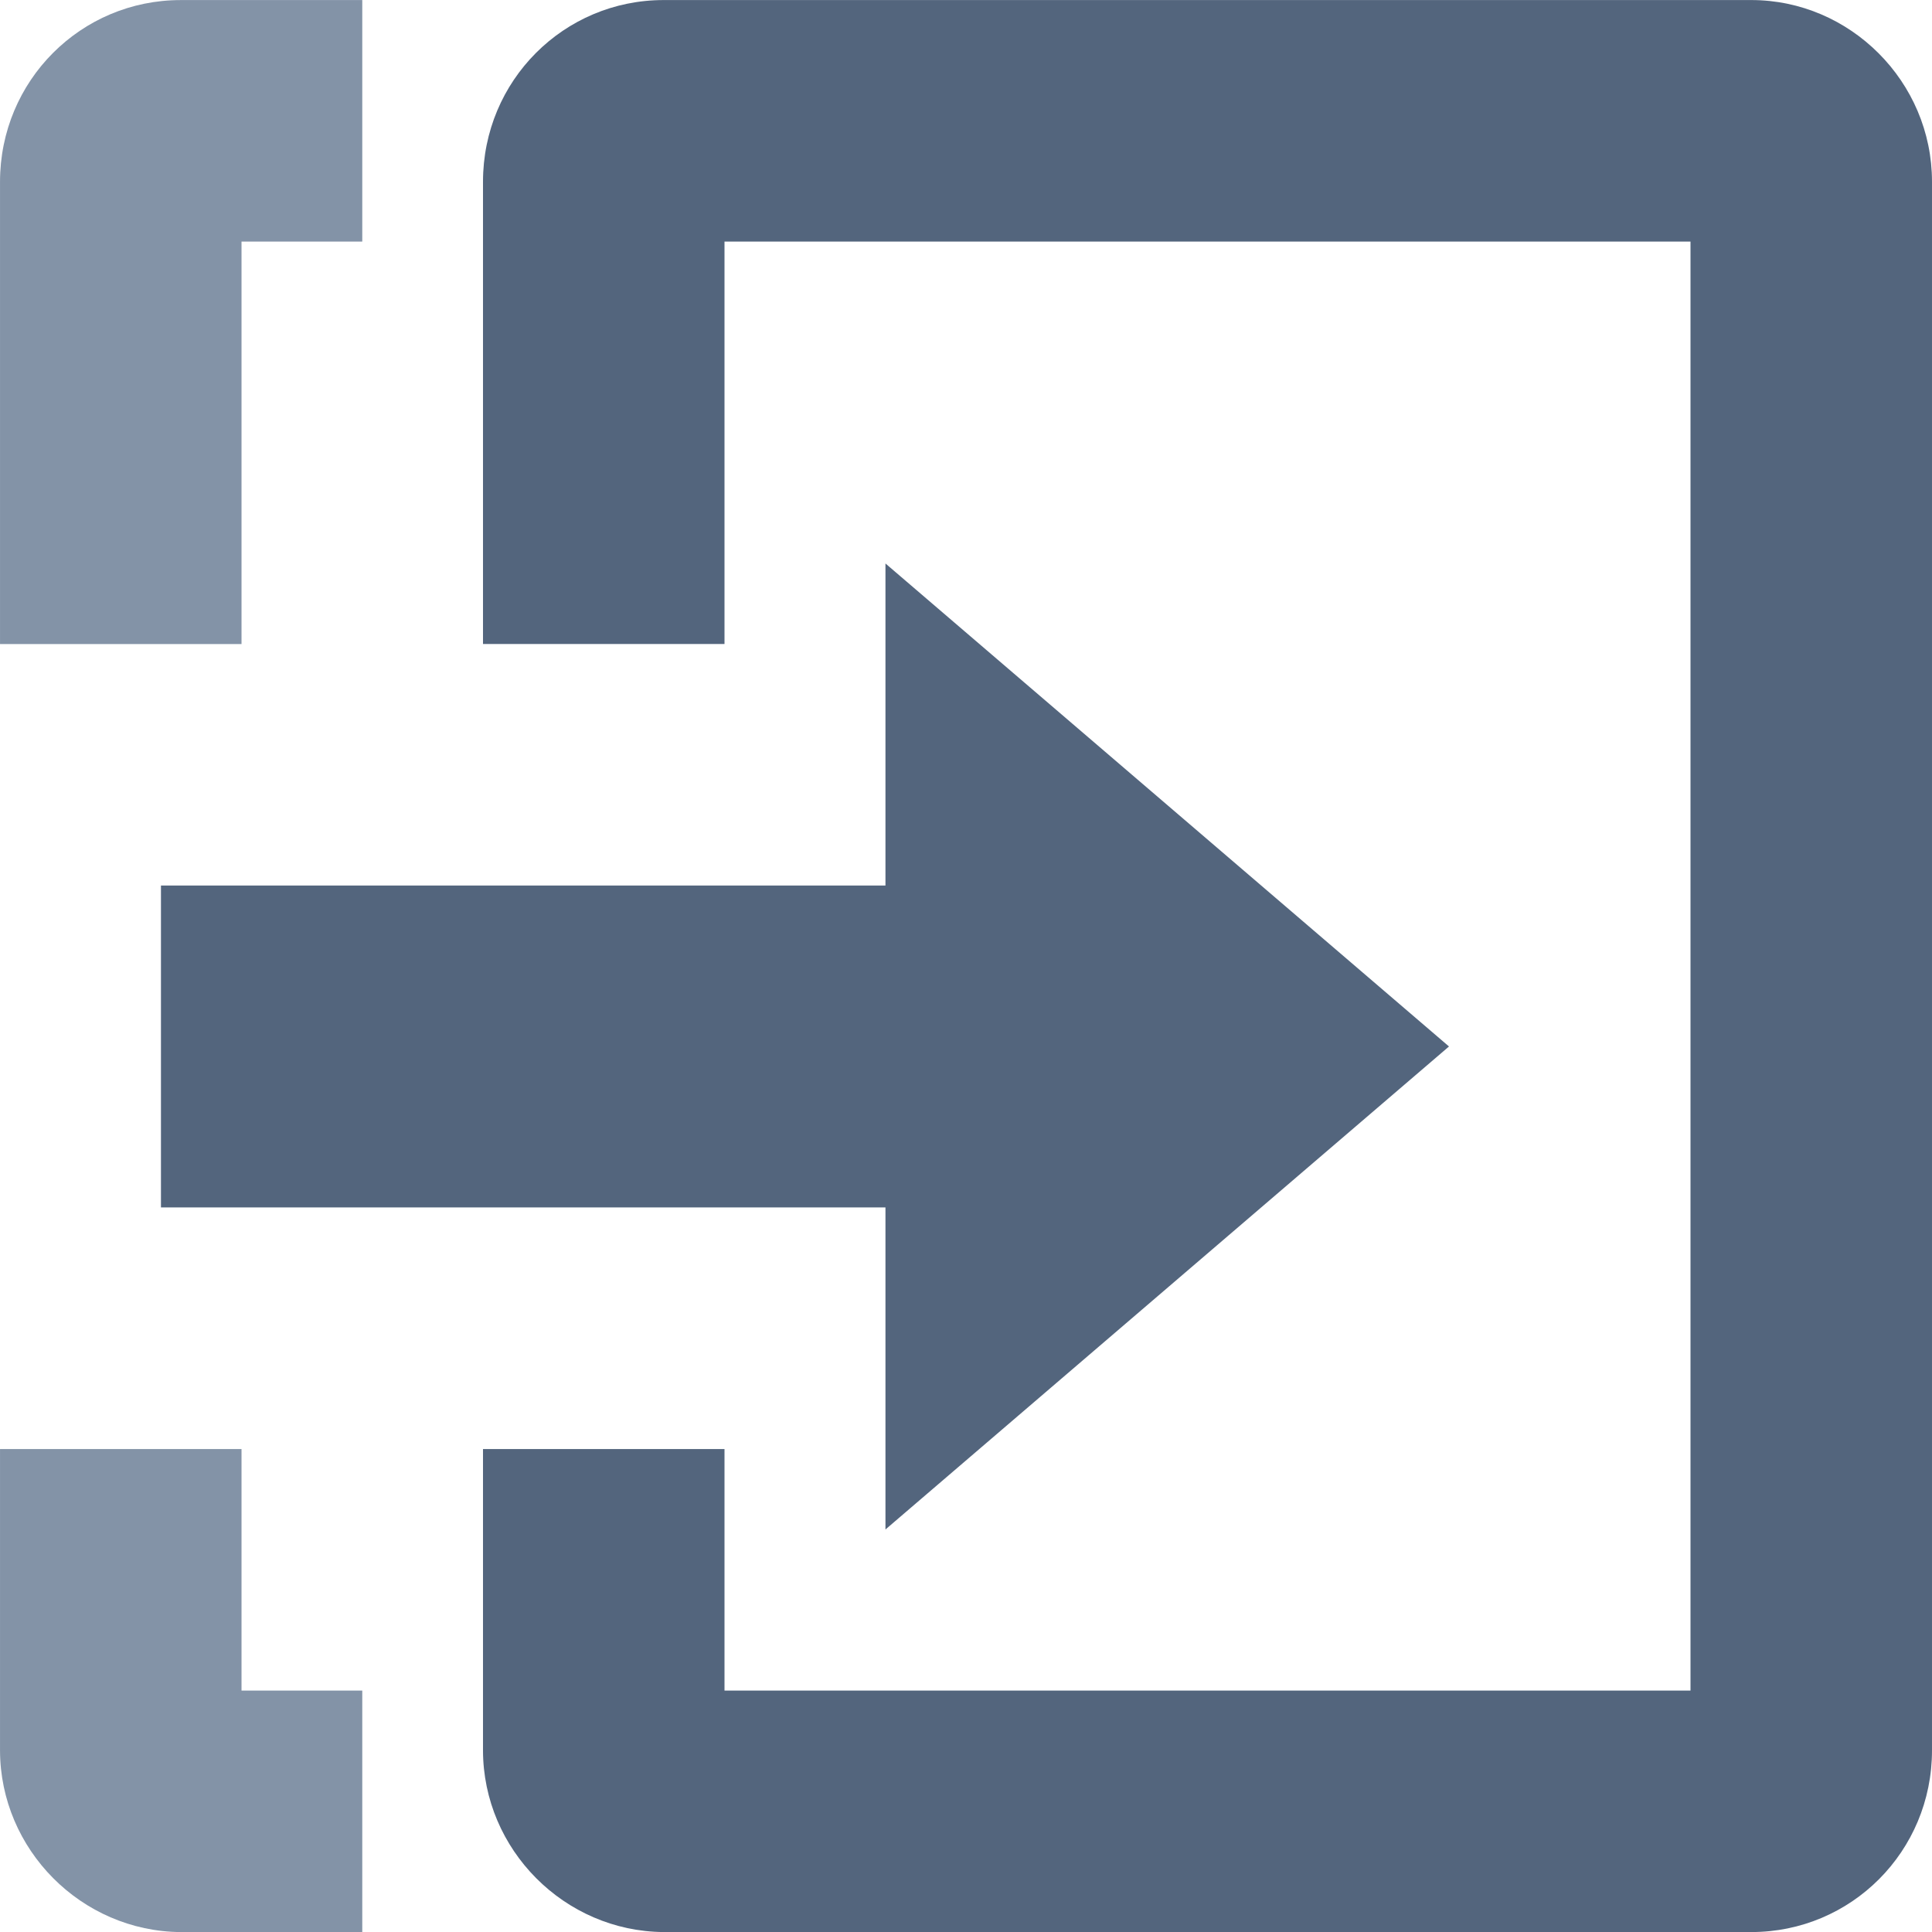
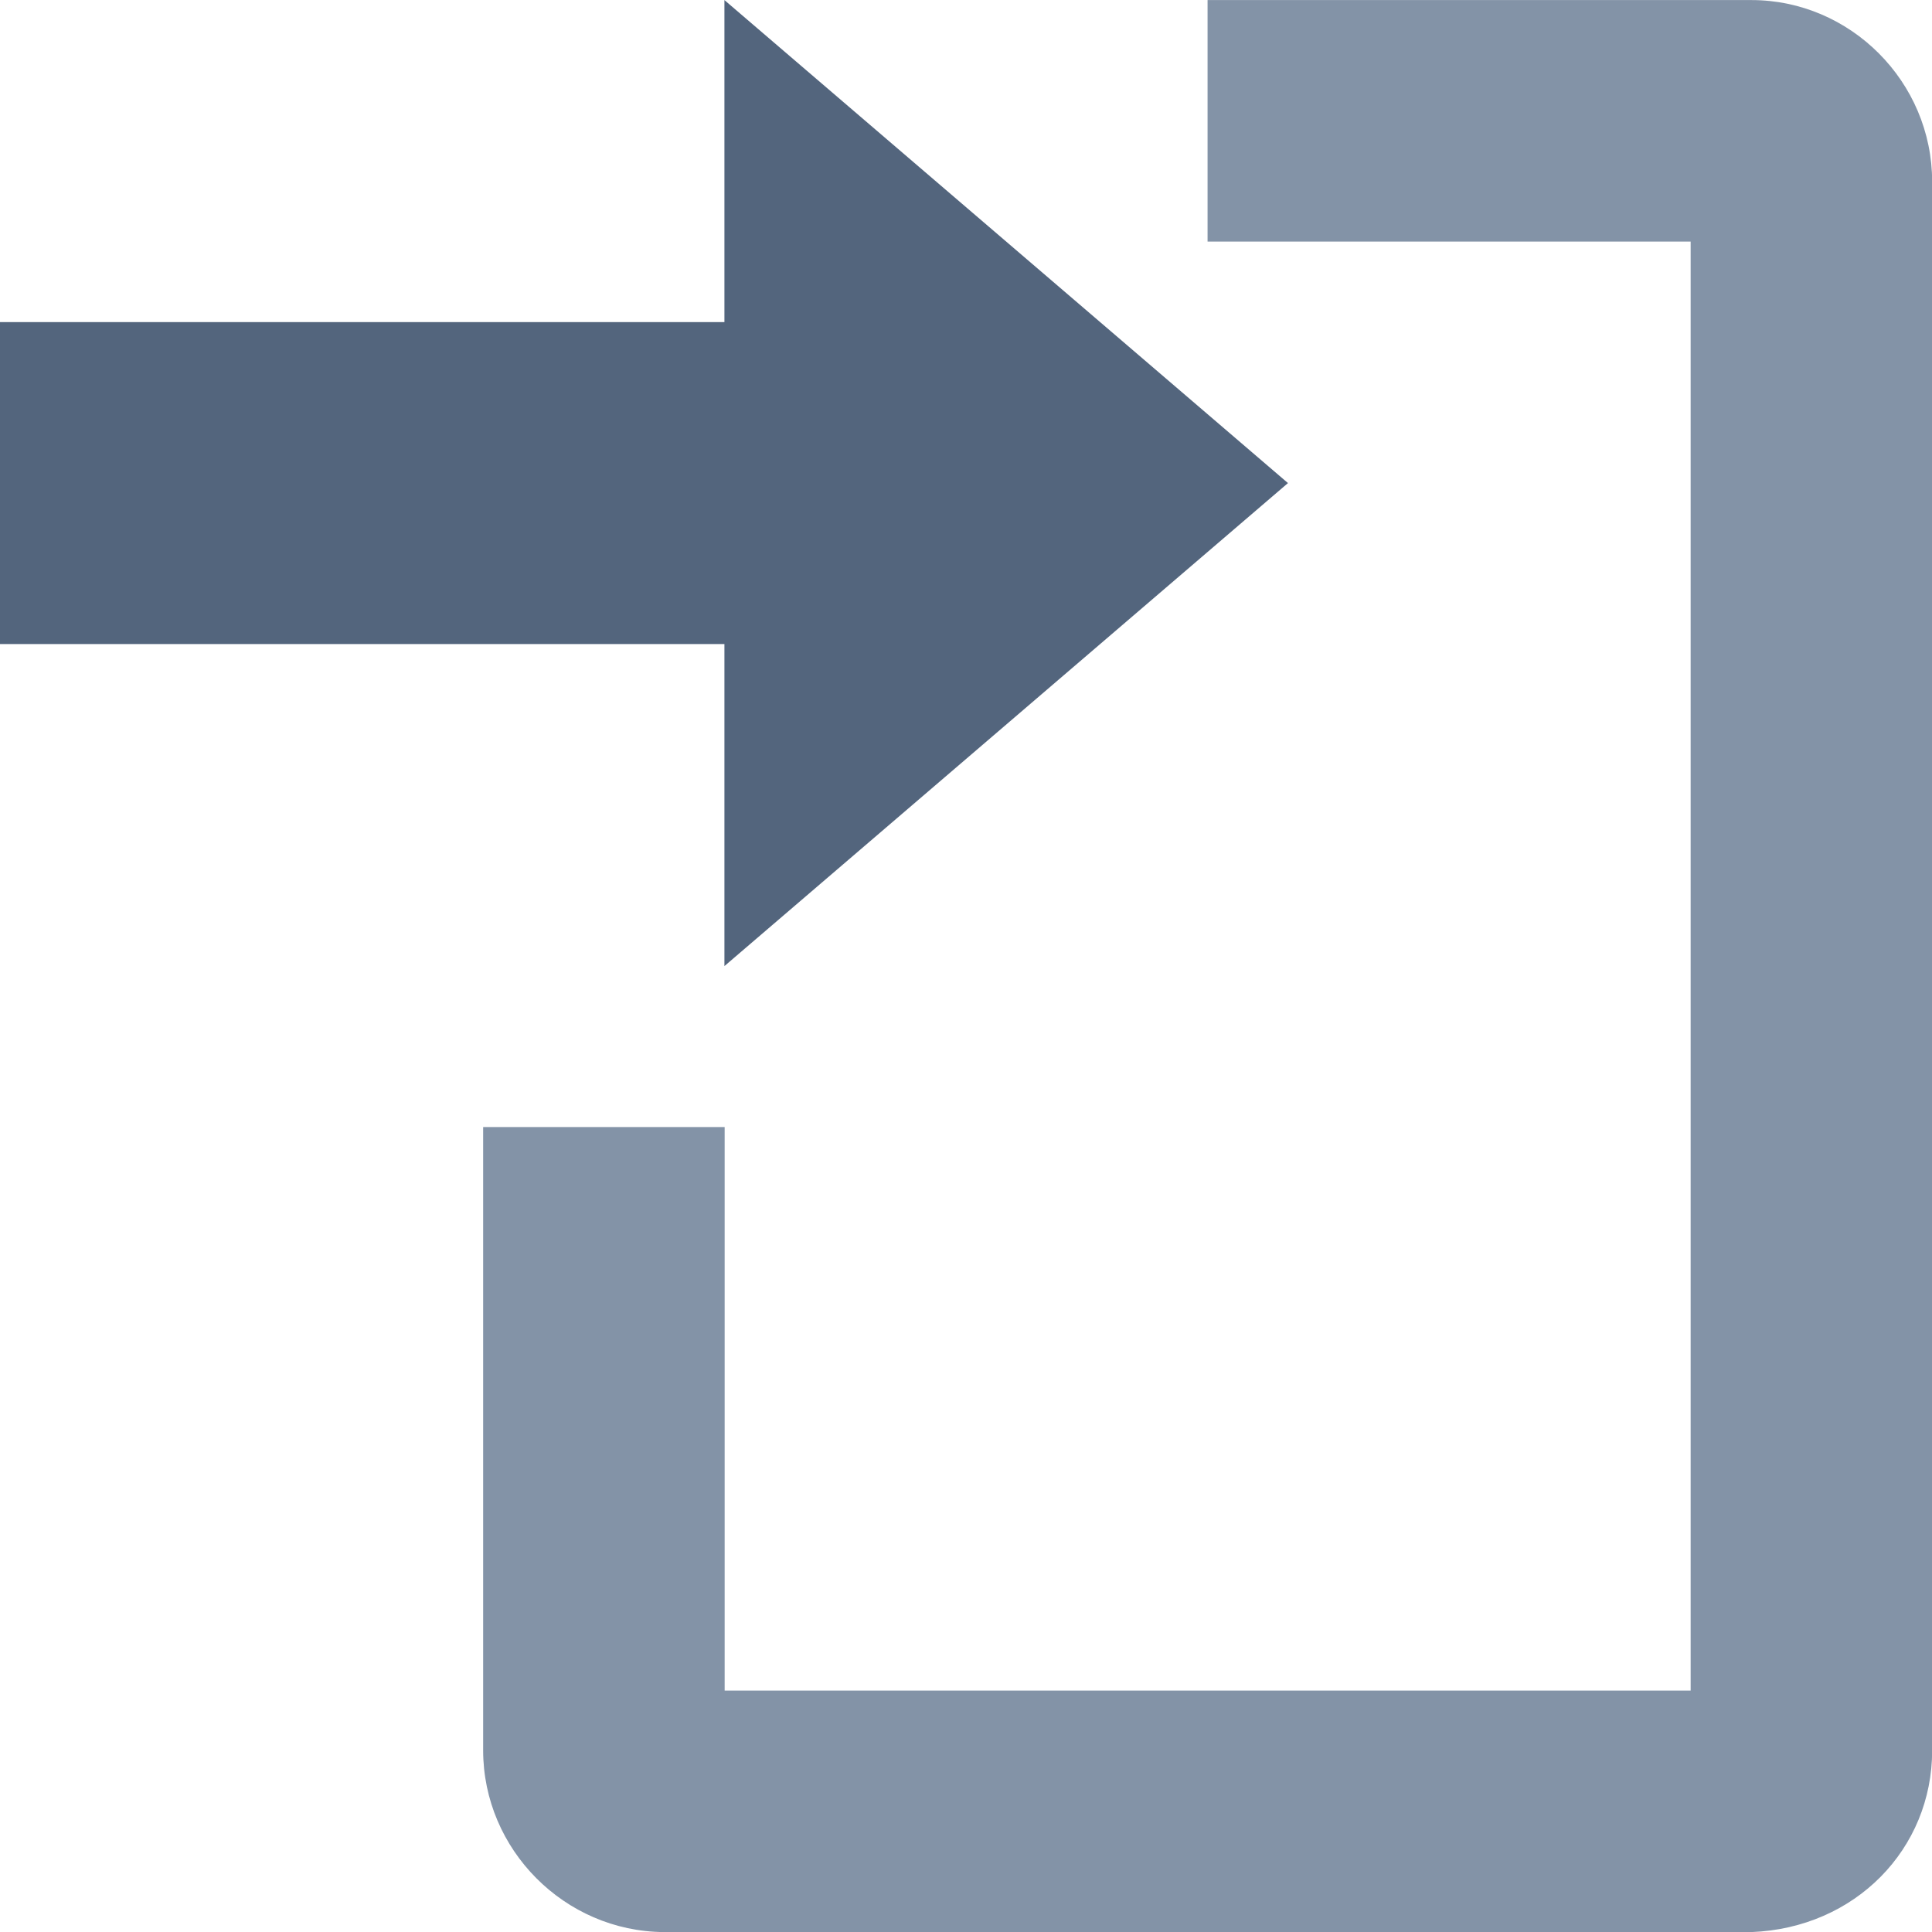
<svg xmlns="http://www.w3.org/2000/svg" width="100%" height="100%" viewBox="0 0 24 24" version="1.1" xml:space="preserve" style="fill-rule:evenodd;clip-rule:evenodd;stroke-linejoin:round;stroke-miterlimit:1.414;">
-   <g transform="matrix(1,0,0,1,-396,-488)">
-     <g id="move" transform="matrix(1.5,0,0,1.5,-423.681,-58.7463)">
-       <g transform="matrix(0.666667,0,0,0.666667,202.454,132.498)">
-         <path d="M516,366L519,366L519,369L520.5,369L520.5,372L518.244,372C517.011,371.991 516.002,370.975 516,369.743L516,366ZM520.5,351L519,351L519,356L516,356L516,350.258C516,349.001 517.005,348 518.244,348L520.5,348L520.5,351Z" style="fill:rgb(131,147,167);" />
+   <g transform="matrix(1,0,0,1,-620.001,-748)">
+     <g id="move-no-comp" transform="matrix(1.5,0,0,1.5,-175.666,325.325)">
+       <g transform="matrix(0.666667,0,0,0.666667,117.111,-216.883)">
+         <path d="M635.001,748L641.758,748C642.982,748 644.002,749.011 644.002,750.258L644.002,769.743C644.002,770.968 643.047,771.95 641.758,772L628.246,772C627.013,771.991 626.003,770.975 626.002,769.743L626.002,762L629.002,762L629.002,769L641.002,769L641.002,751L635.001,751L635.001,748Z" style="fill:rgb(131,147,167);" />
      </g>
-       <g transform="matrix(1,0,0,1,538.454,356.498)">
-         <path d="M24,9.505L24,22.495C24,23.333 23.33,24 22.504,24L13.496,24C12.674,23.994 12.001,23.317 12,22.495L12,9.505C12,8.667 12.67,8 13.496,8L22.504,8C23.32,8 24,8.674 24,9.505ZM14,10L14,22L22,22L22,10L14,10ZM12,13.333L12,20L14,20L14,13.333L12,13.333Z" style="fill:rgb(83,101,125);" />
-       </g>
-       <g transform="matrix(1,0,0,1,537.954,356.418)">
+       <g transform="matrix(1,0,0,1,520.611,269.038)">
        <path d="M20.5,16.746L15.833,12.746L15.833,15.413L9.833,15.413L9.833,18.079L15.833,18.079L15.833,20.746L20.5,16.746Z" style="fill:rgb(83,101,125);" />
      </g>
    </g>
  </g>
</svg>
